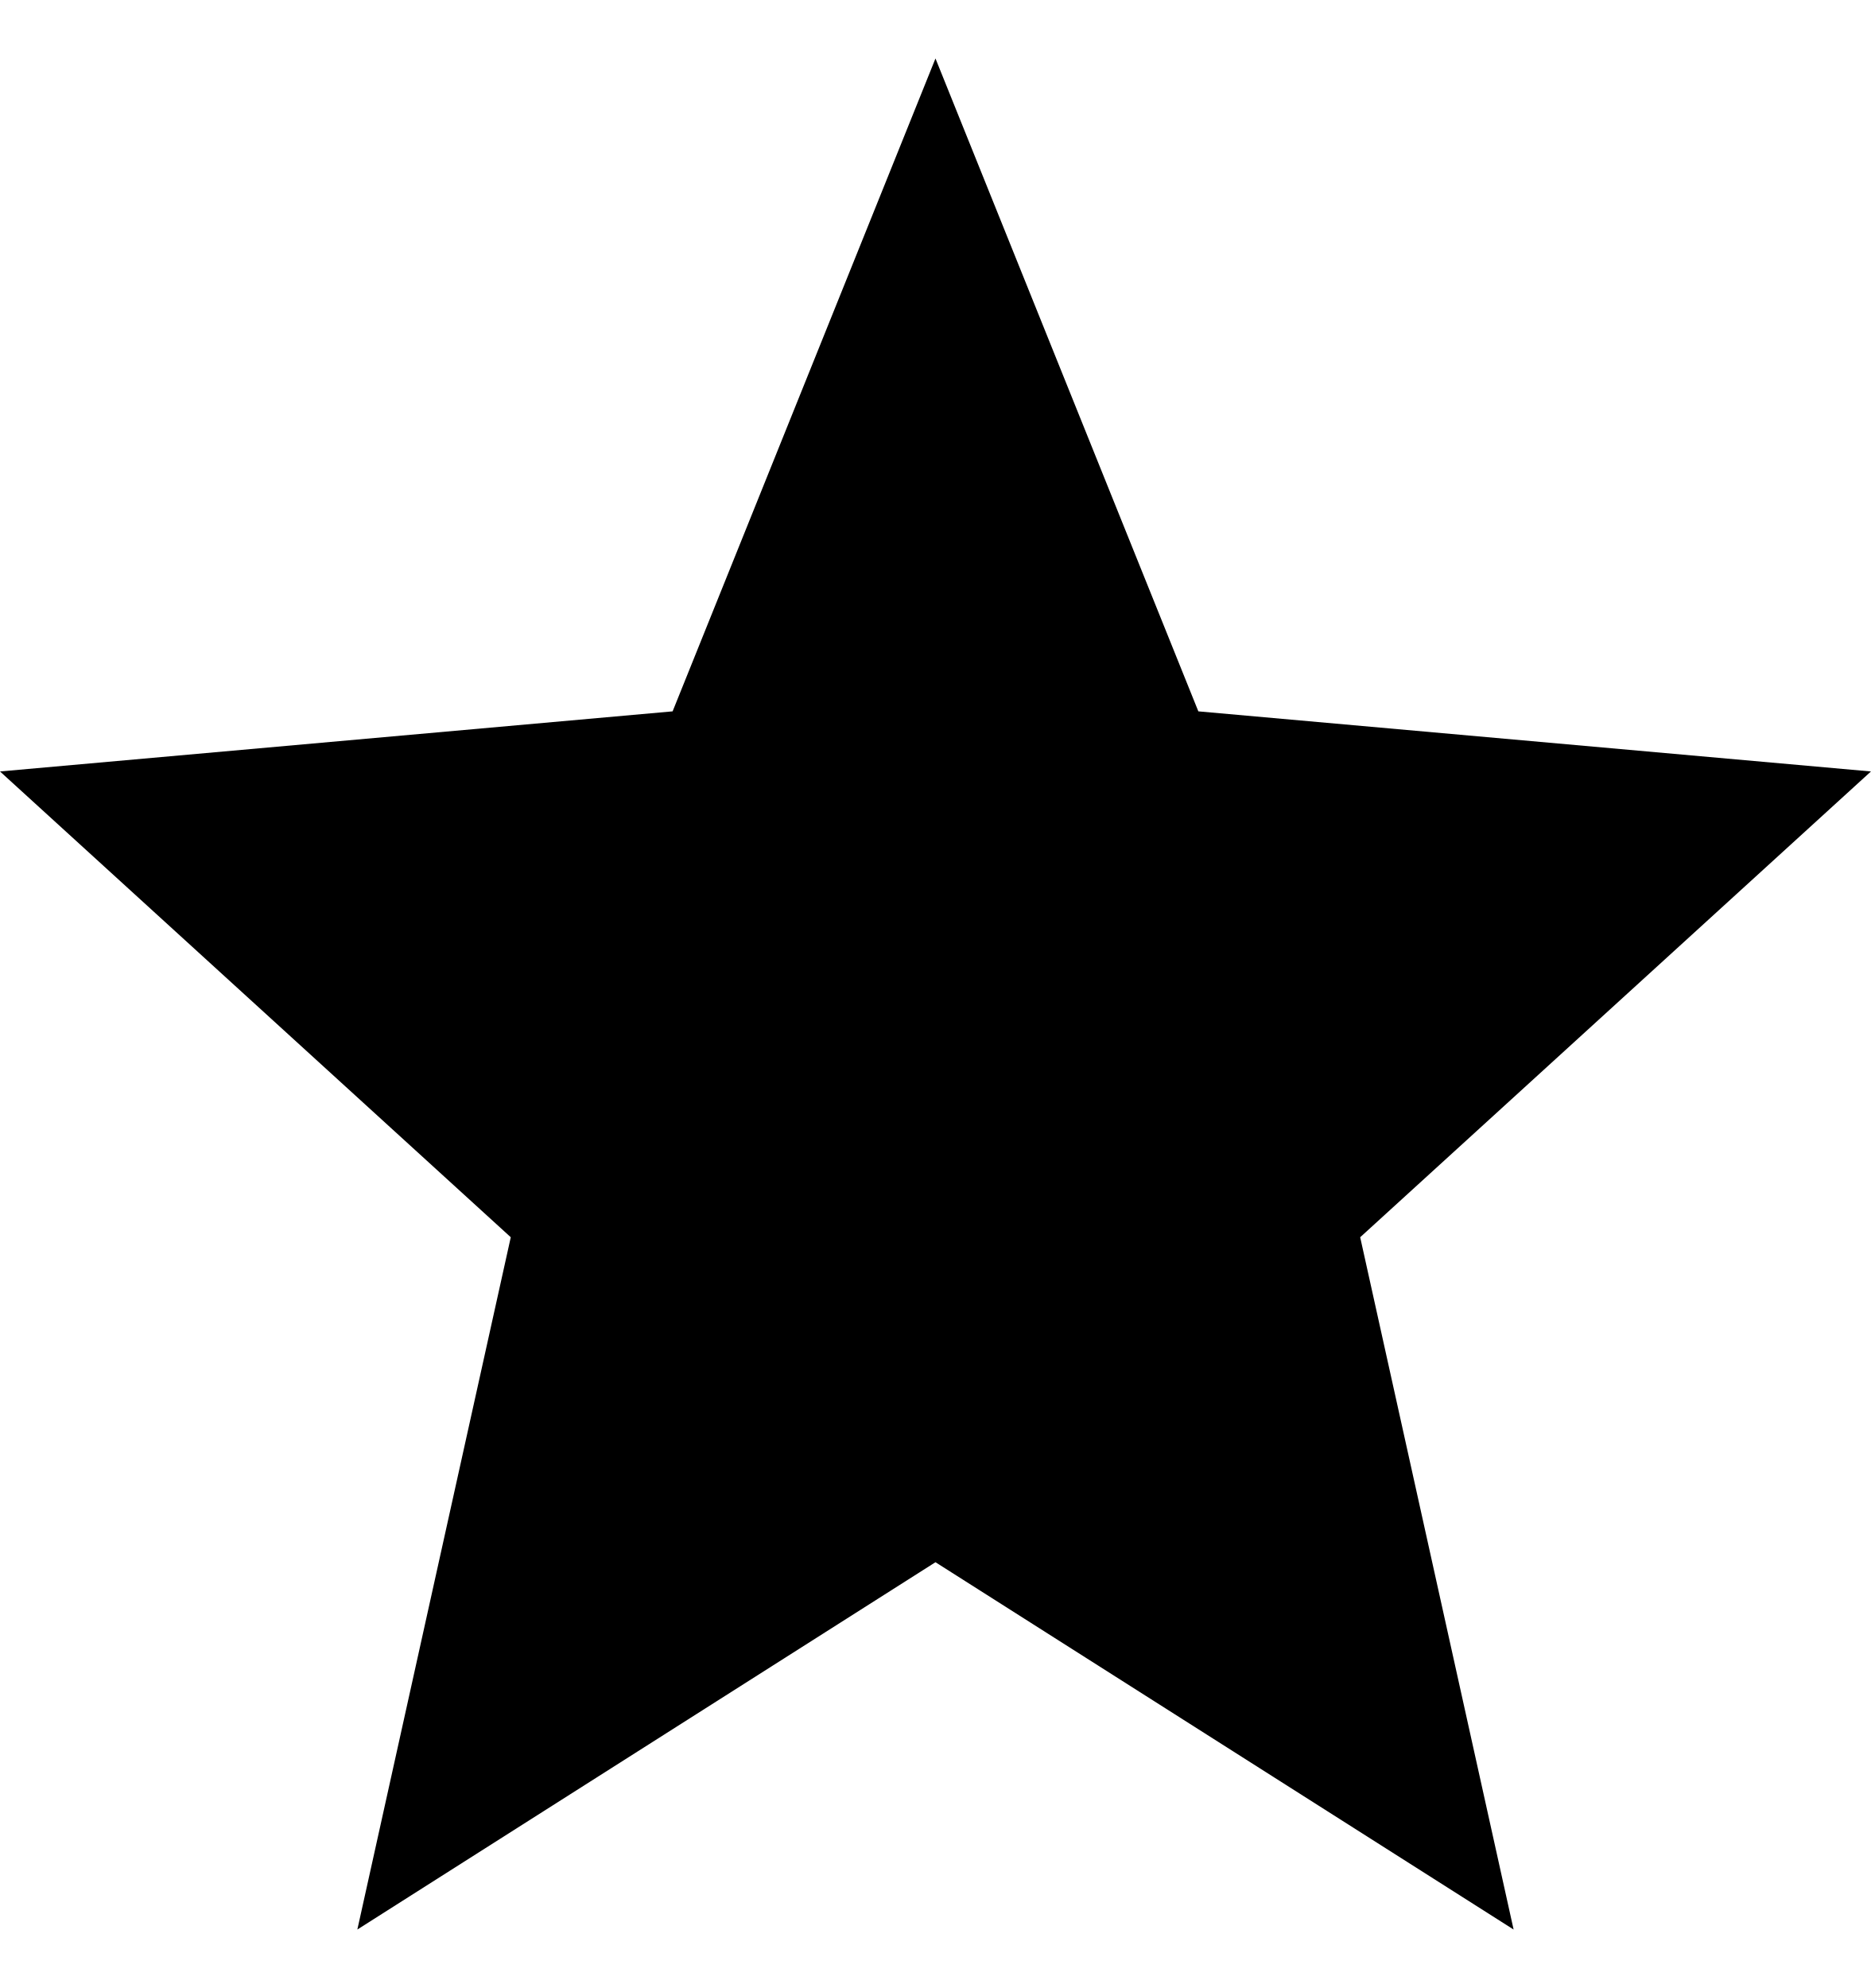
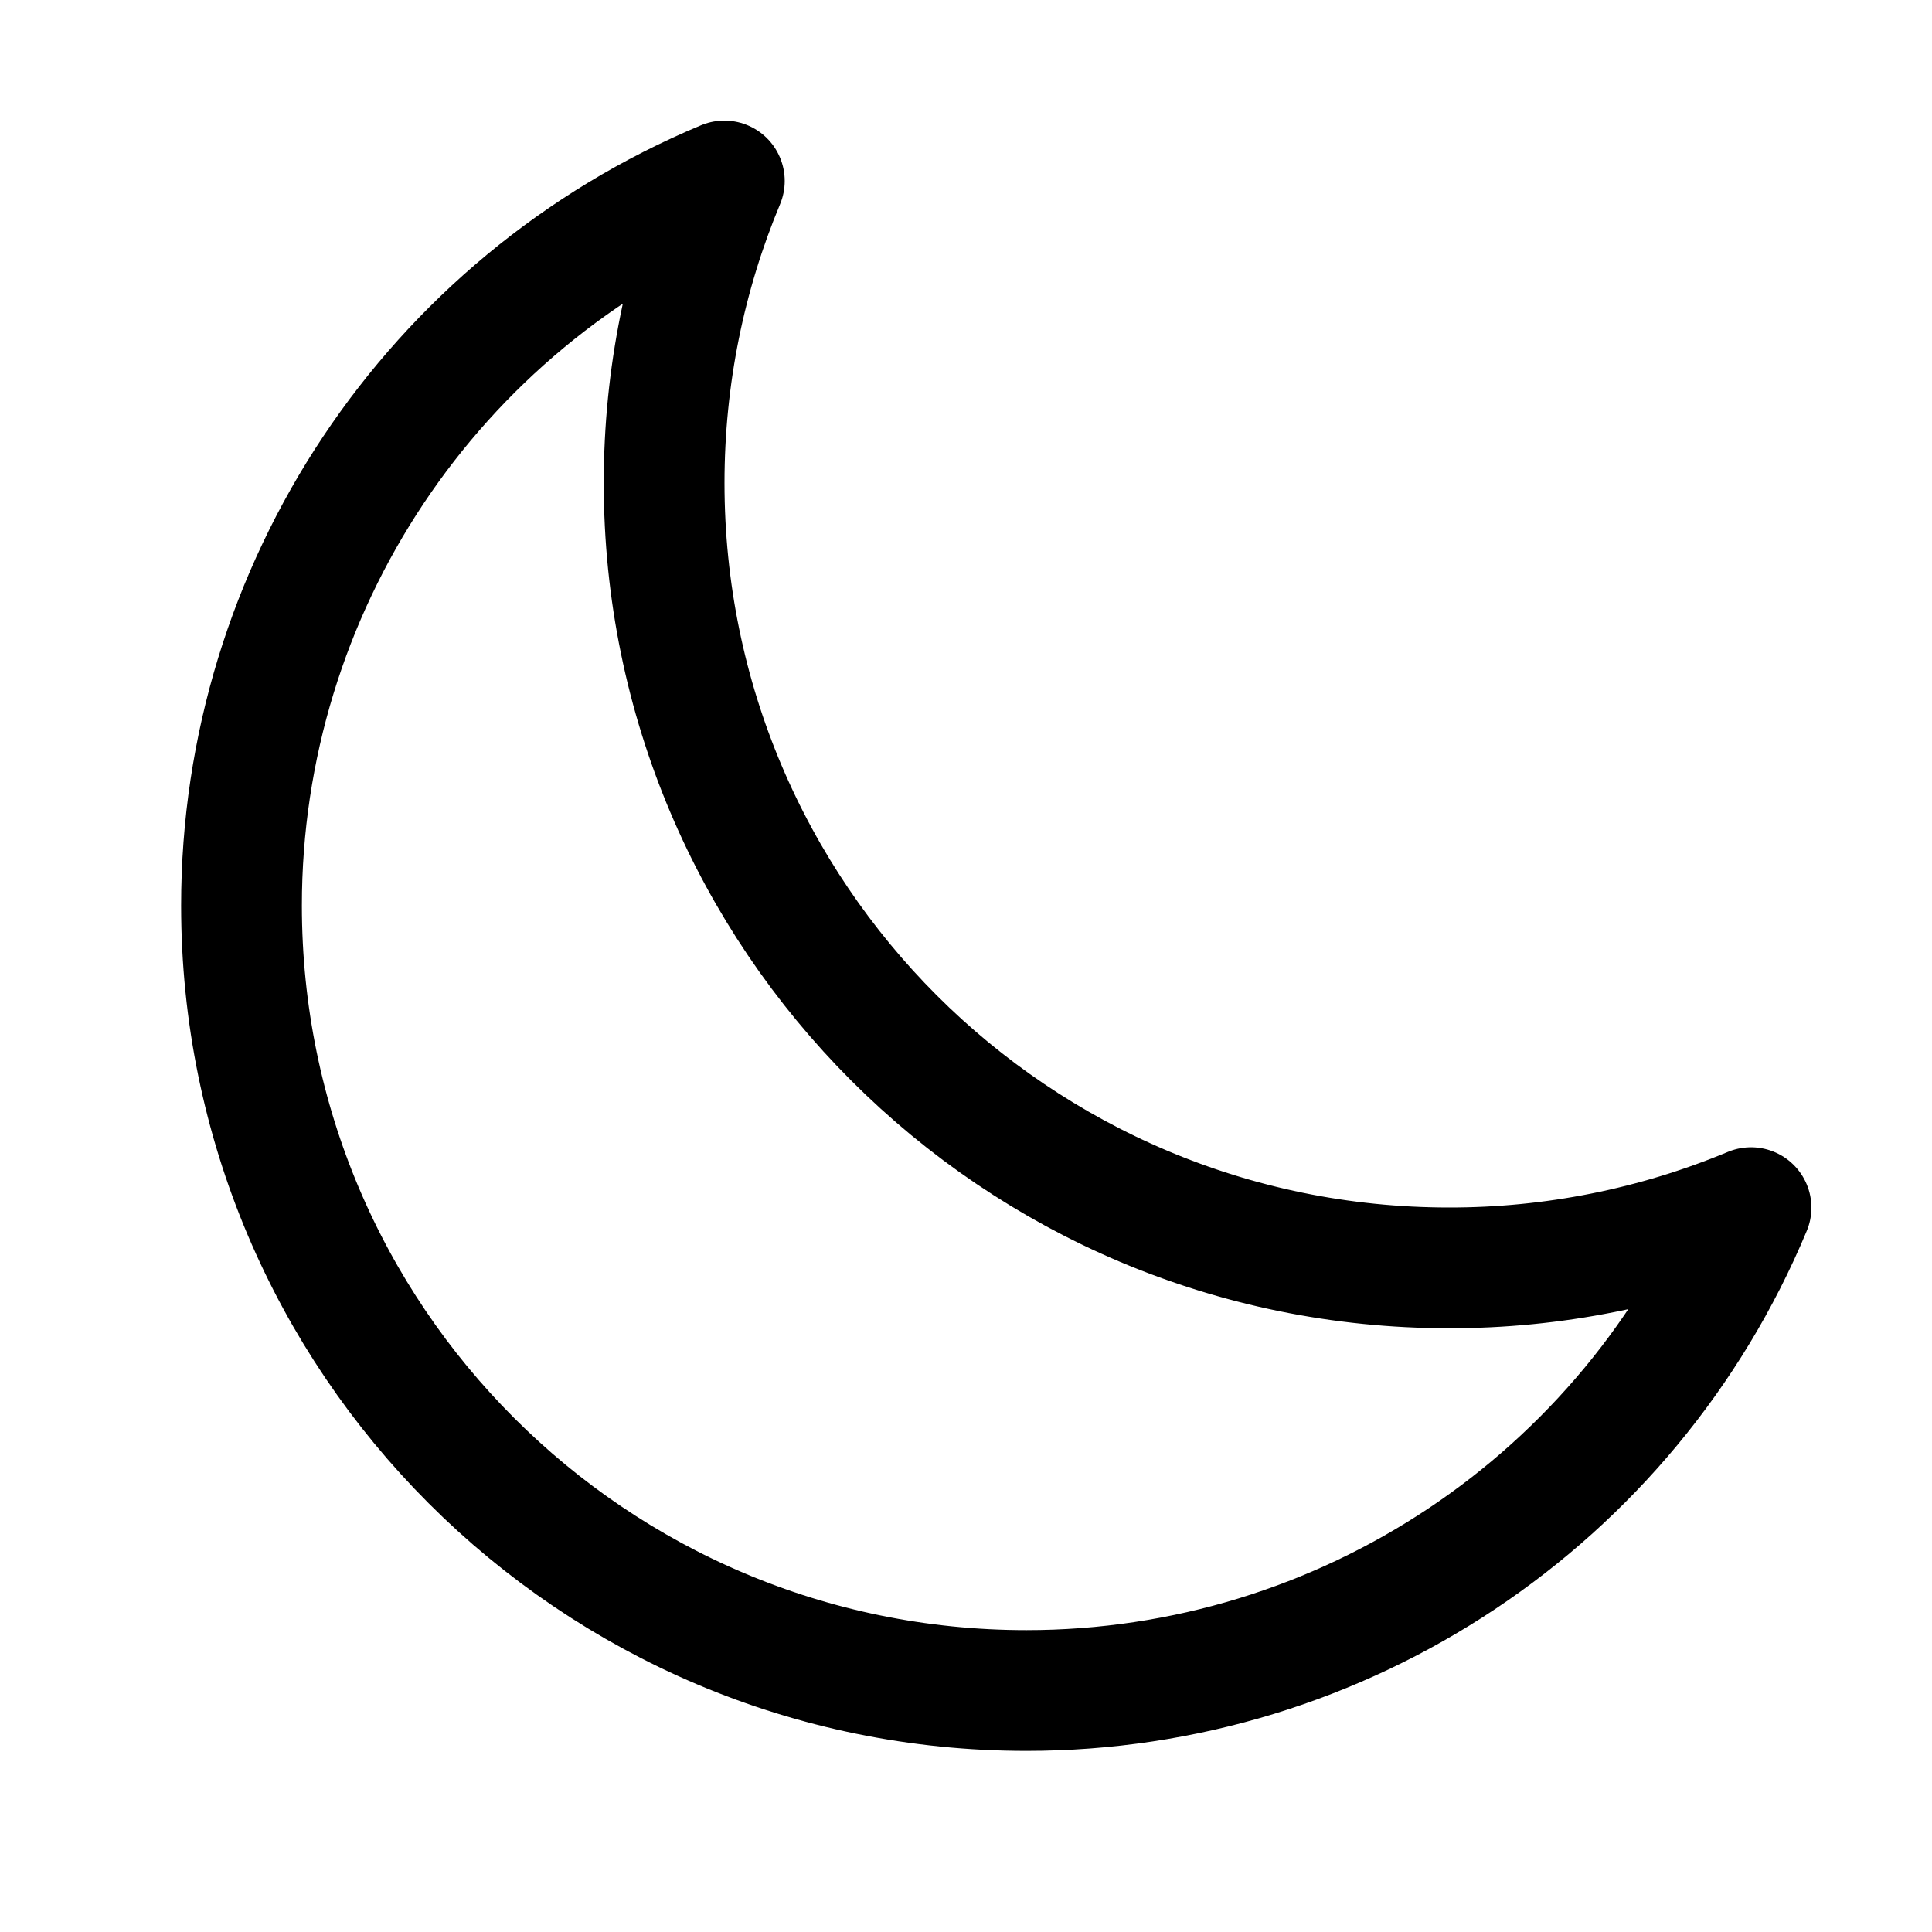
- <svg xmlns="http://www.w3.org/2000/svg" viewBox="0 0 16 17" fill="none">
-   <path d="M8 13.359L12.944 16.5L11.632 10.58L16 6.597L10.248 6.083L8 0.5L5.752 6.083L0 6.597L4.368 10.58L3.056 16.5L8 13.359Z" fill="currentColor" />
+ <svg xmlns="http://www.w3.org/2000/svg" fill="none" viewBox="0 0 24 24" stroke-width="1.5" stroke="currentColor" class="size-6">
+   <path stroke-linecap="round" stroke-linejoin="round" d="M21.752 15.002A9.72 9.72 0 0 1 18 15.75c-5.385 0-9.75-4.365-9.75-9.75 0-1.33.266-2.597.748-3.752A9.753 9.753 0 0 0 3 11.25C3 16.635 7.365 21 12.75 21a9.753 9.753 0 0 0 9.002-5.998Z" />
</svg>
